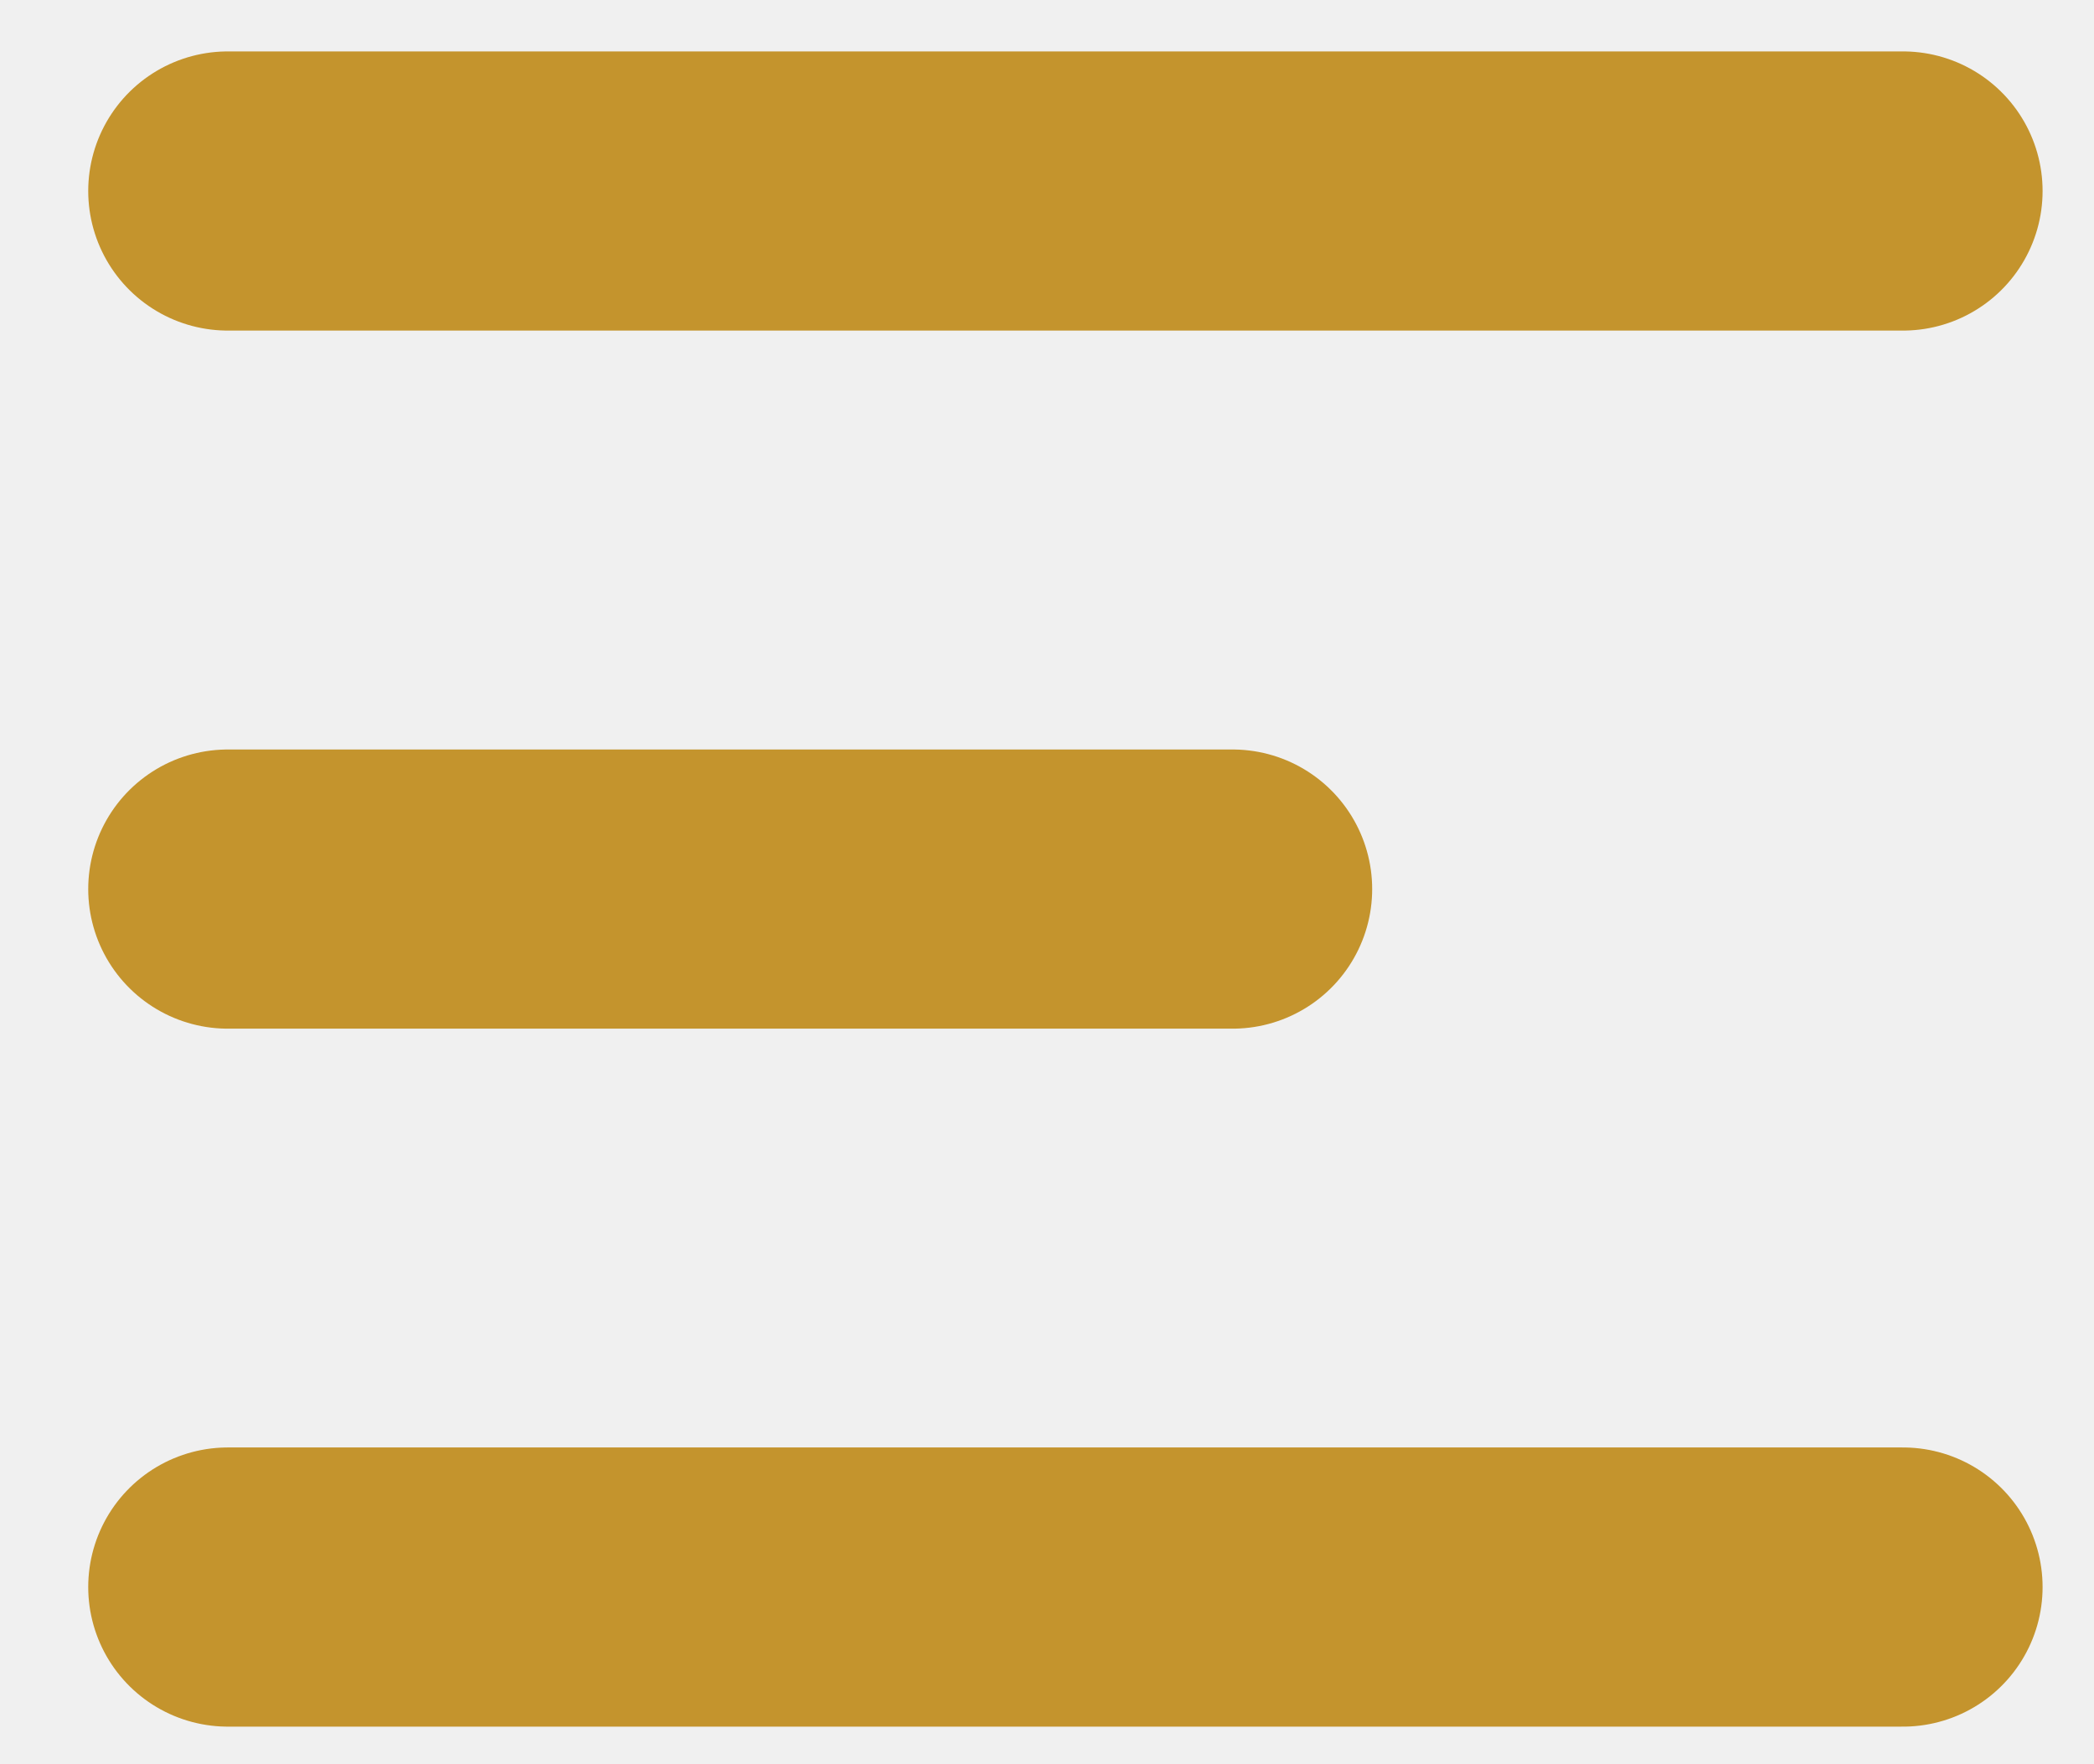
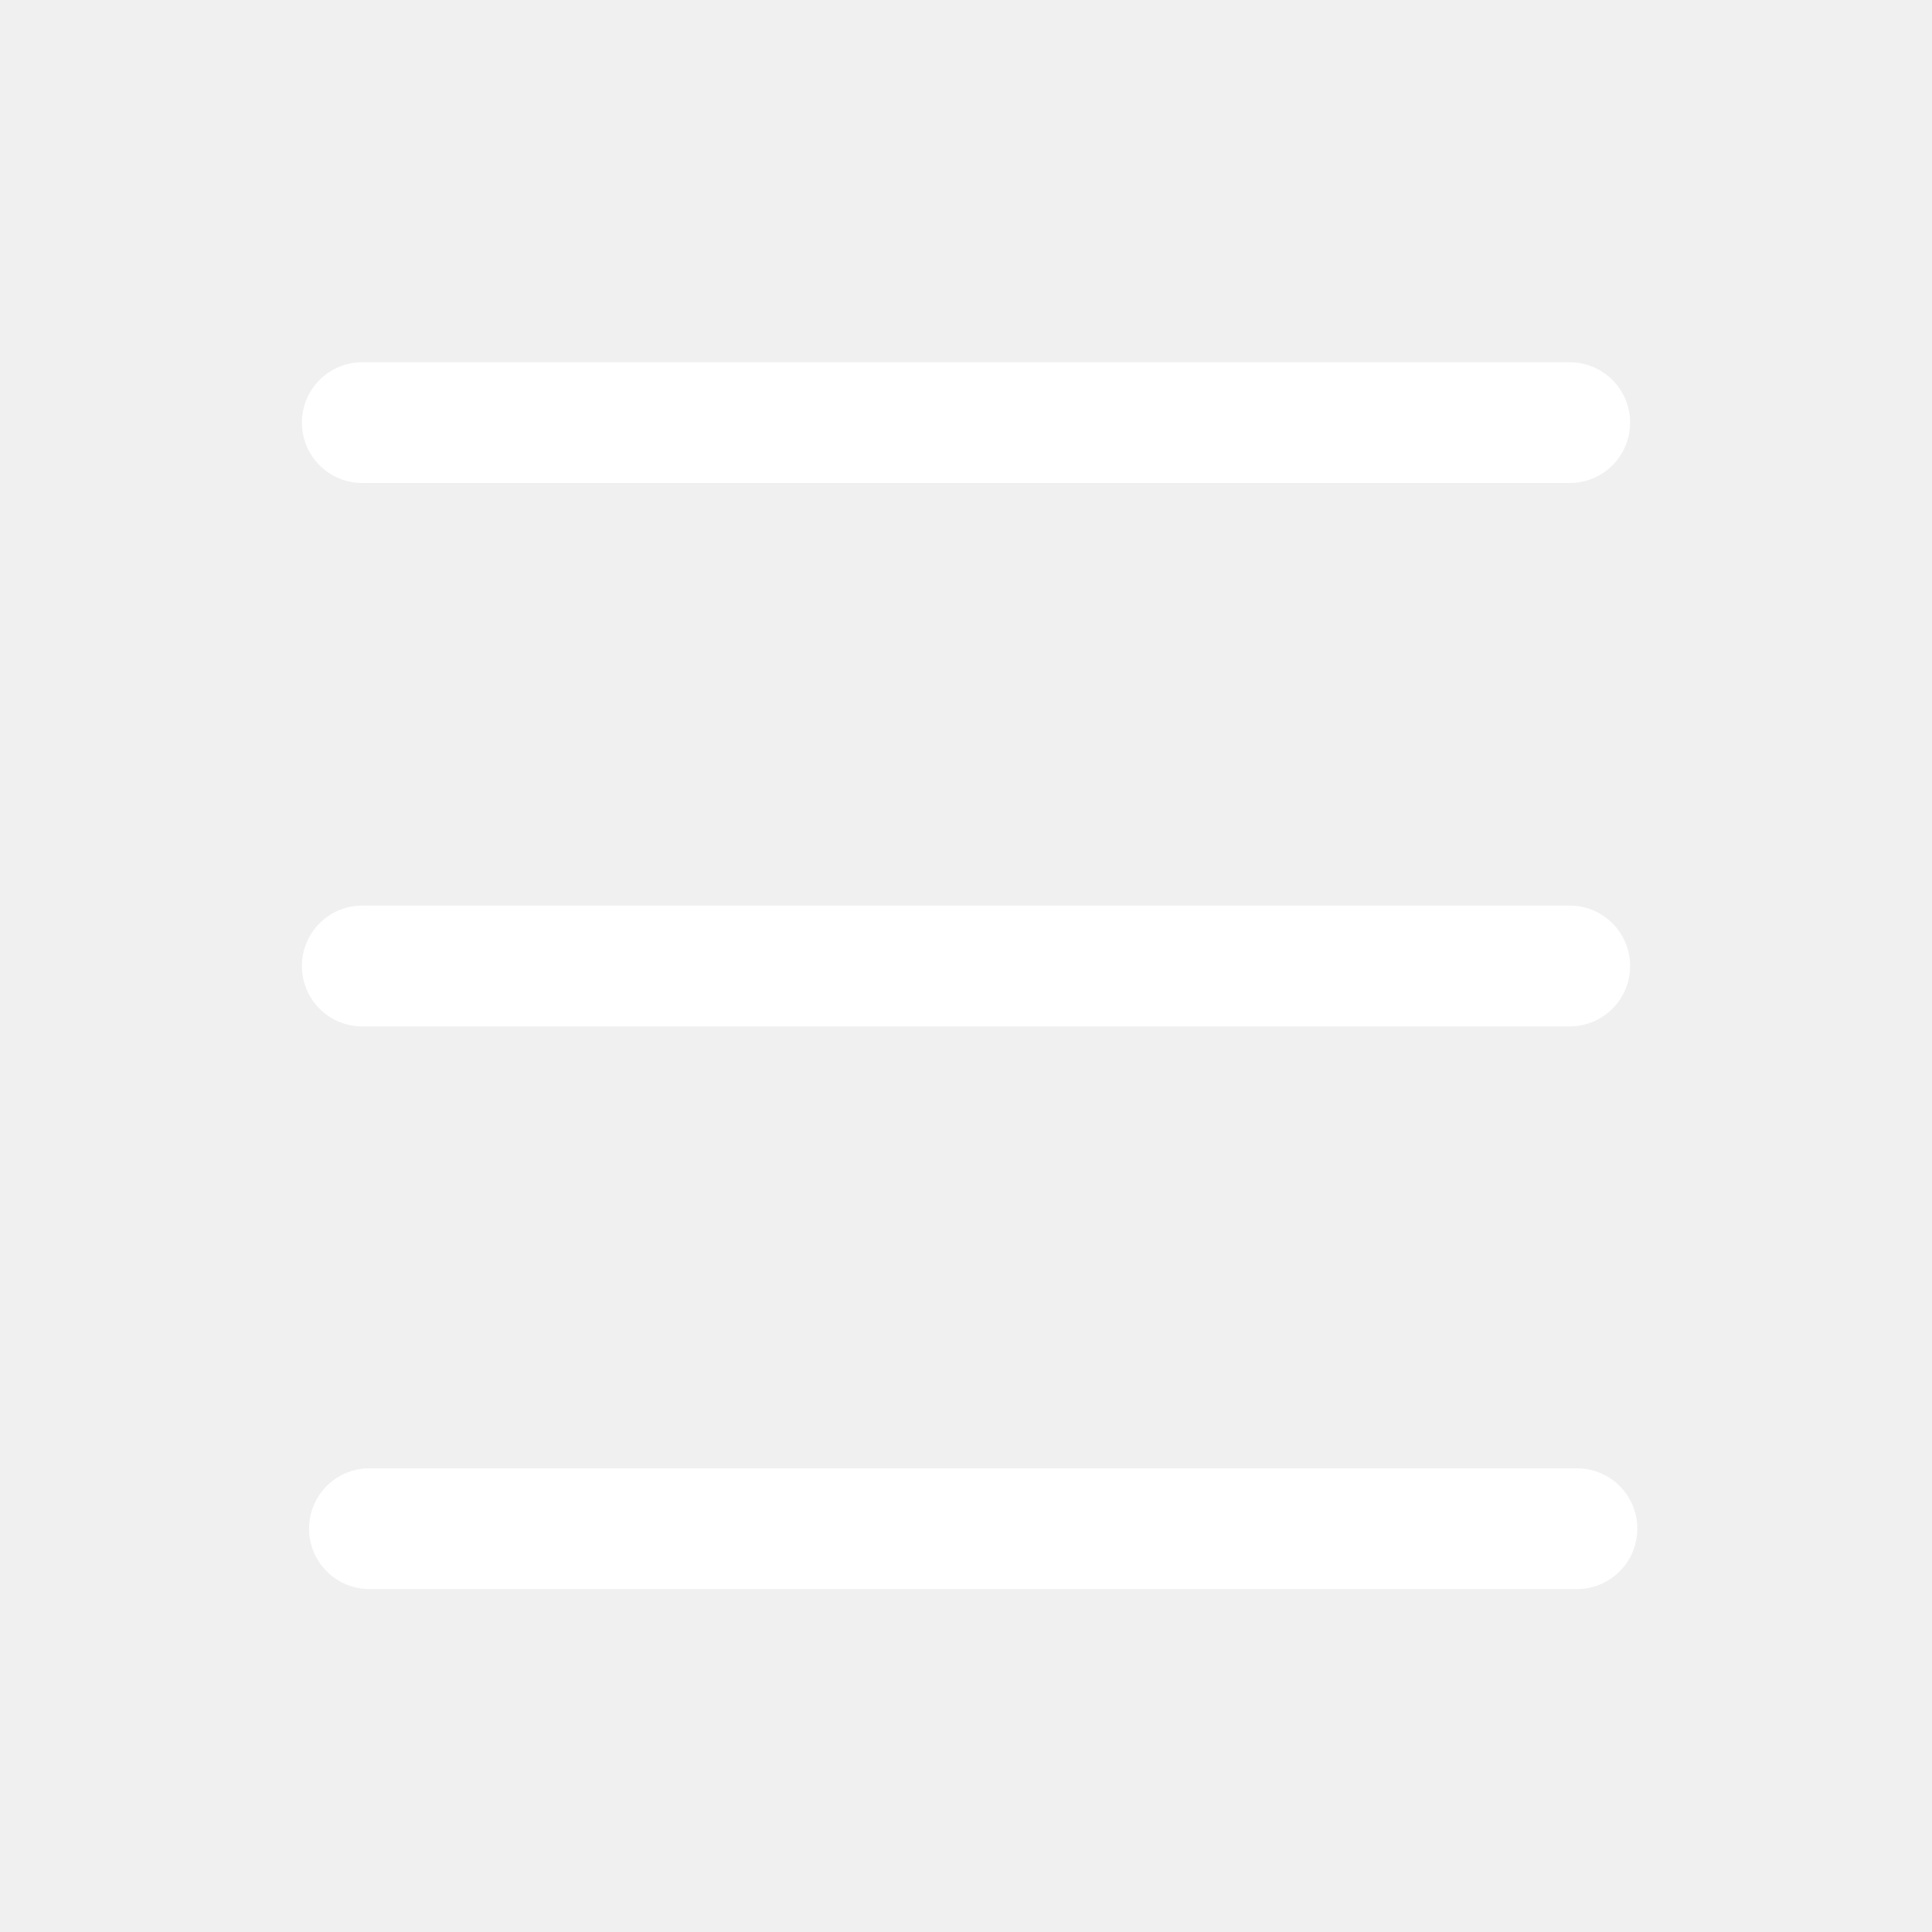
- <svg xmlns="http://www.w3.org/2000/svg" width="19" height="16" viewBox="0 0 19 16" fill="none">
-   <line x1="2.067" y1="1.733" x2="17.267" y2="1.733" stroke="#C4942D" stroke-width="2.533" stroke-linecap="round" />
-   <line x1="2.067" y1="8.067" x2="11.184" y2="8.067" stroke="#C4942D" stroke-width="2.533" stroke-linecap="round" />
-   <line x1="2.067" y1="14.4" x2="17.267" y2="14.4" stroke="#C4942D" stroke-width="2.533" stroke-linecap="round" />
+ <svg xmlns="http://www.w3.org/2000/svg" width="30" height="30" viewBox="0 0 30 30" fill="none">
+   <path d="M4.688 6.562C4.688 6.045 5.107 5.625 5.625 5.625H24.375C24.893 5.625 25.312 6.045 25.312 6.562C25.312 7.08 24.893 7.5 24.375 7.5H5.625C5.107 7.5 4.688 7.08 4.688 6.562Z" fill="white" />
+   <path d="M4.688 15C4.688 14.482 5.107 14.062 5.625 14.062H24.375C24.893 14.062 25.312 14.482 25.312 15C25.312 15.518 24.893 15.938 24.375 15.938H5.625C5.107 15.938 4.688 15.518 4.688 15Z" fill="white" />
+   <path d="M4.799 23.737C4.799 23.219 5.219 22.8 5.736 22.8H24.486C25.004 22.8 25.424 23.219 25.424 23.737C25.424 24.255 25.004 24.675 24.486 24.675H5.736C5.219 24.675 4.799 24.255 4.799 23.737Z" fill="white" />
</svg>
